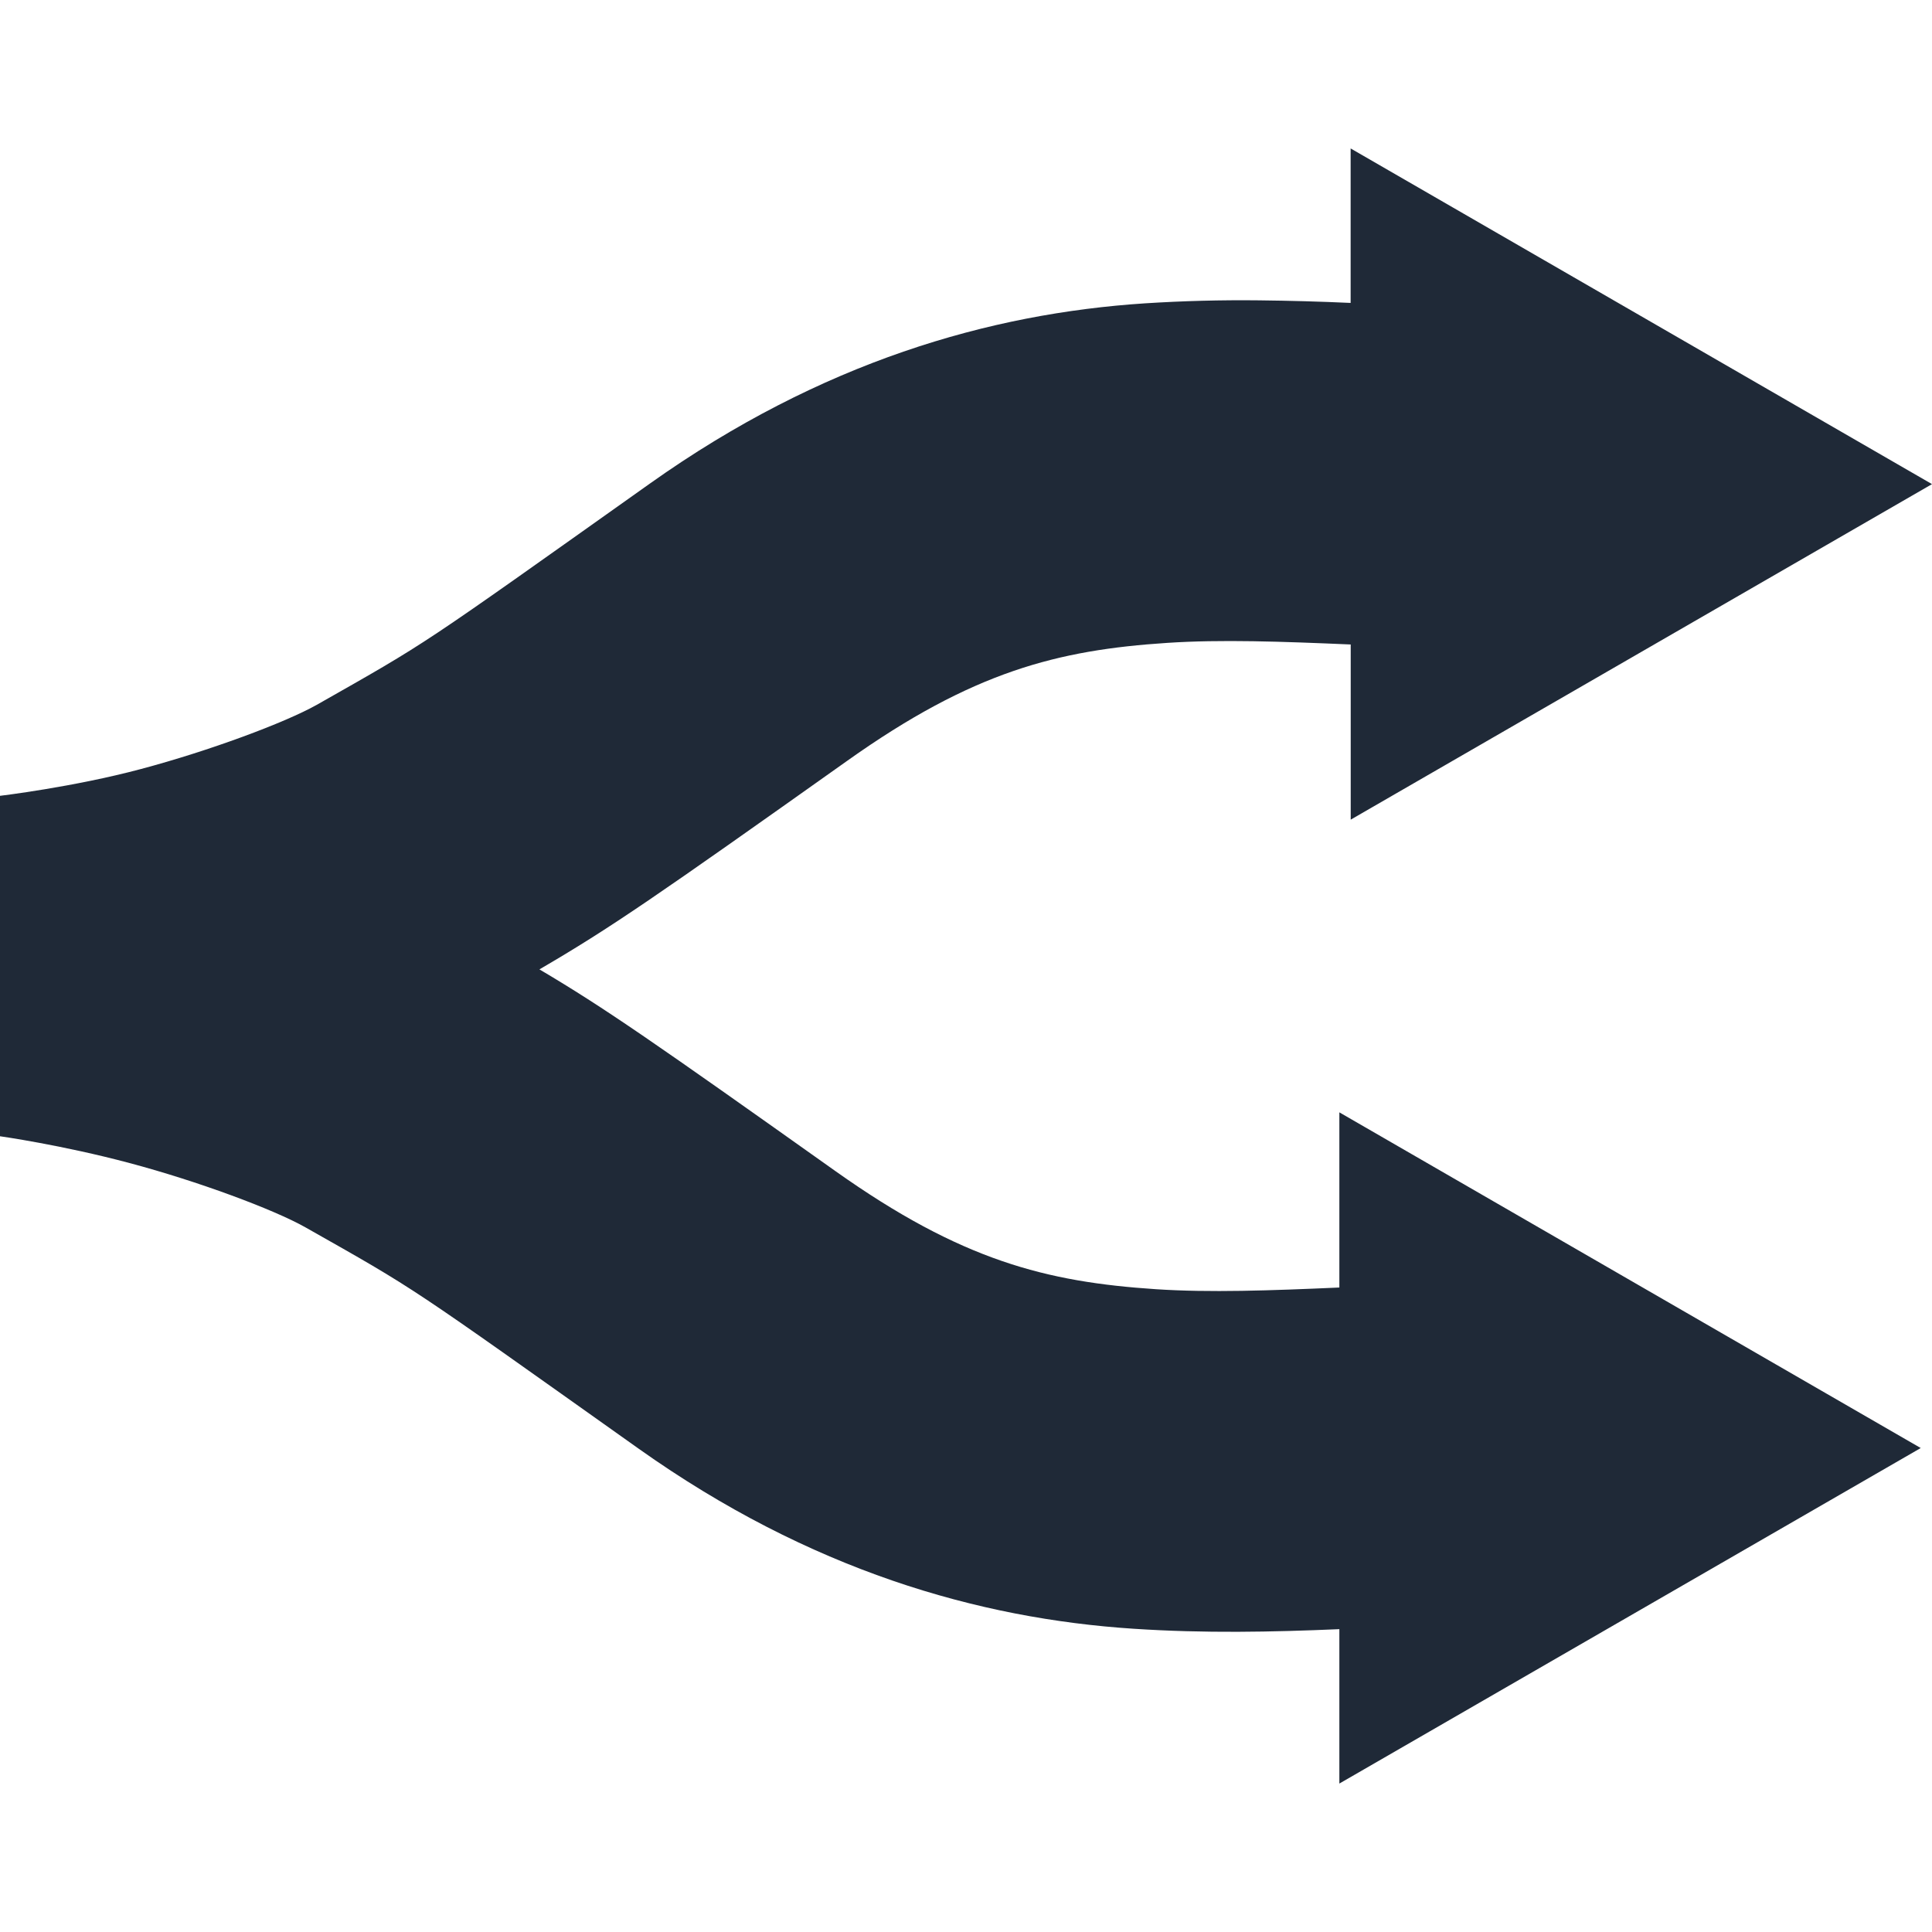
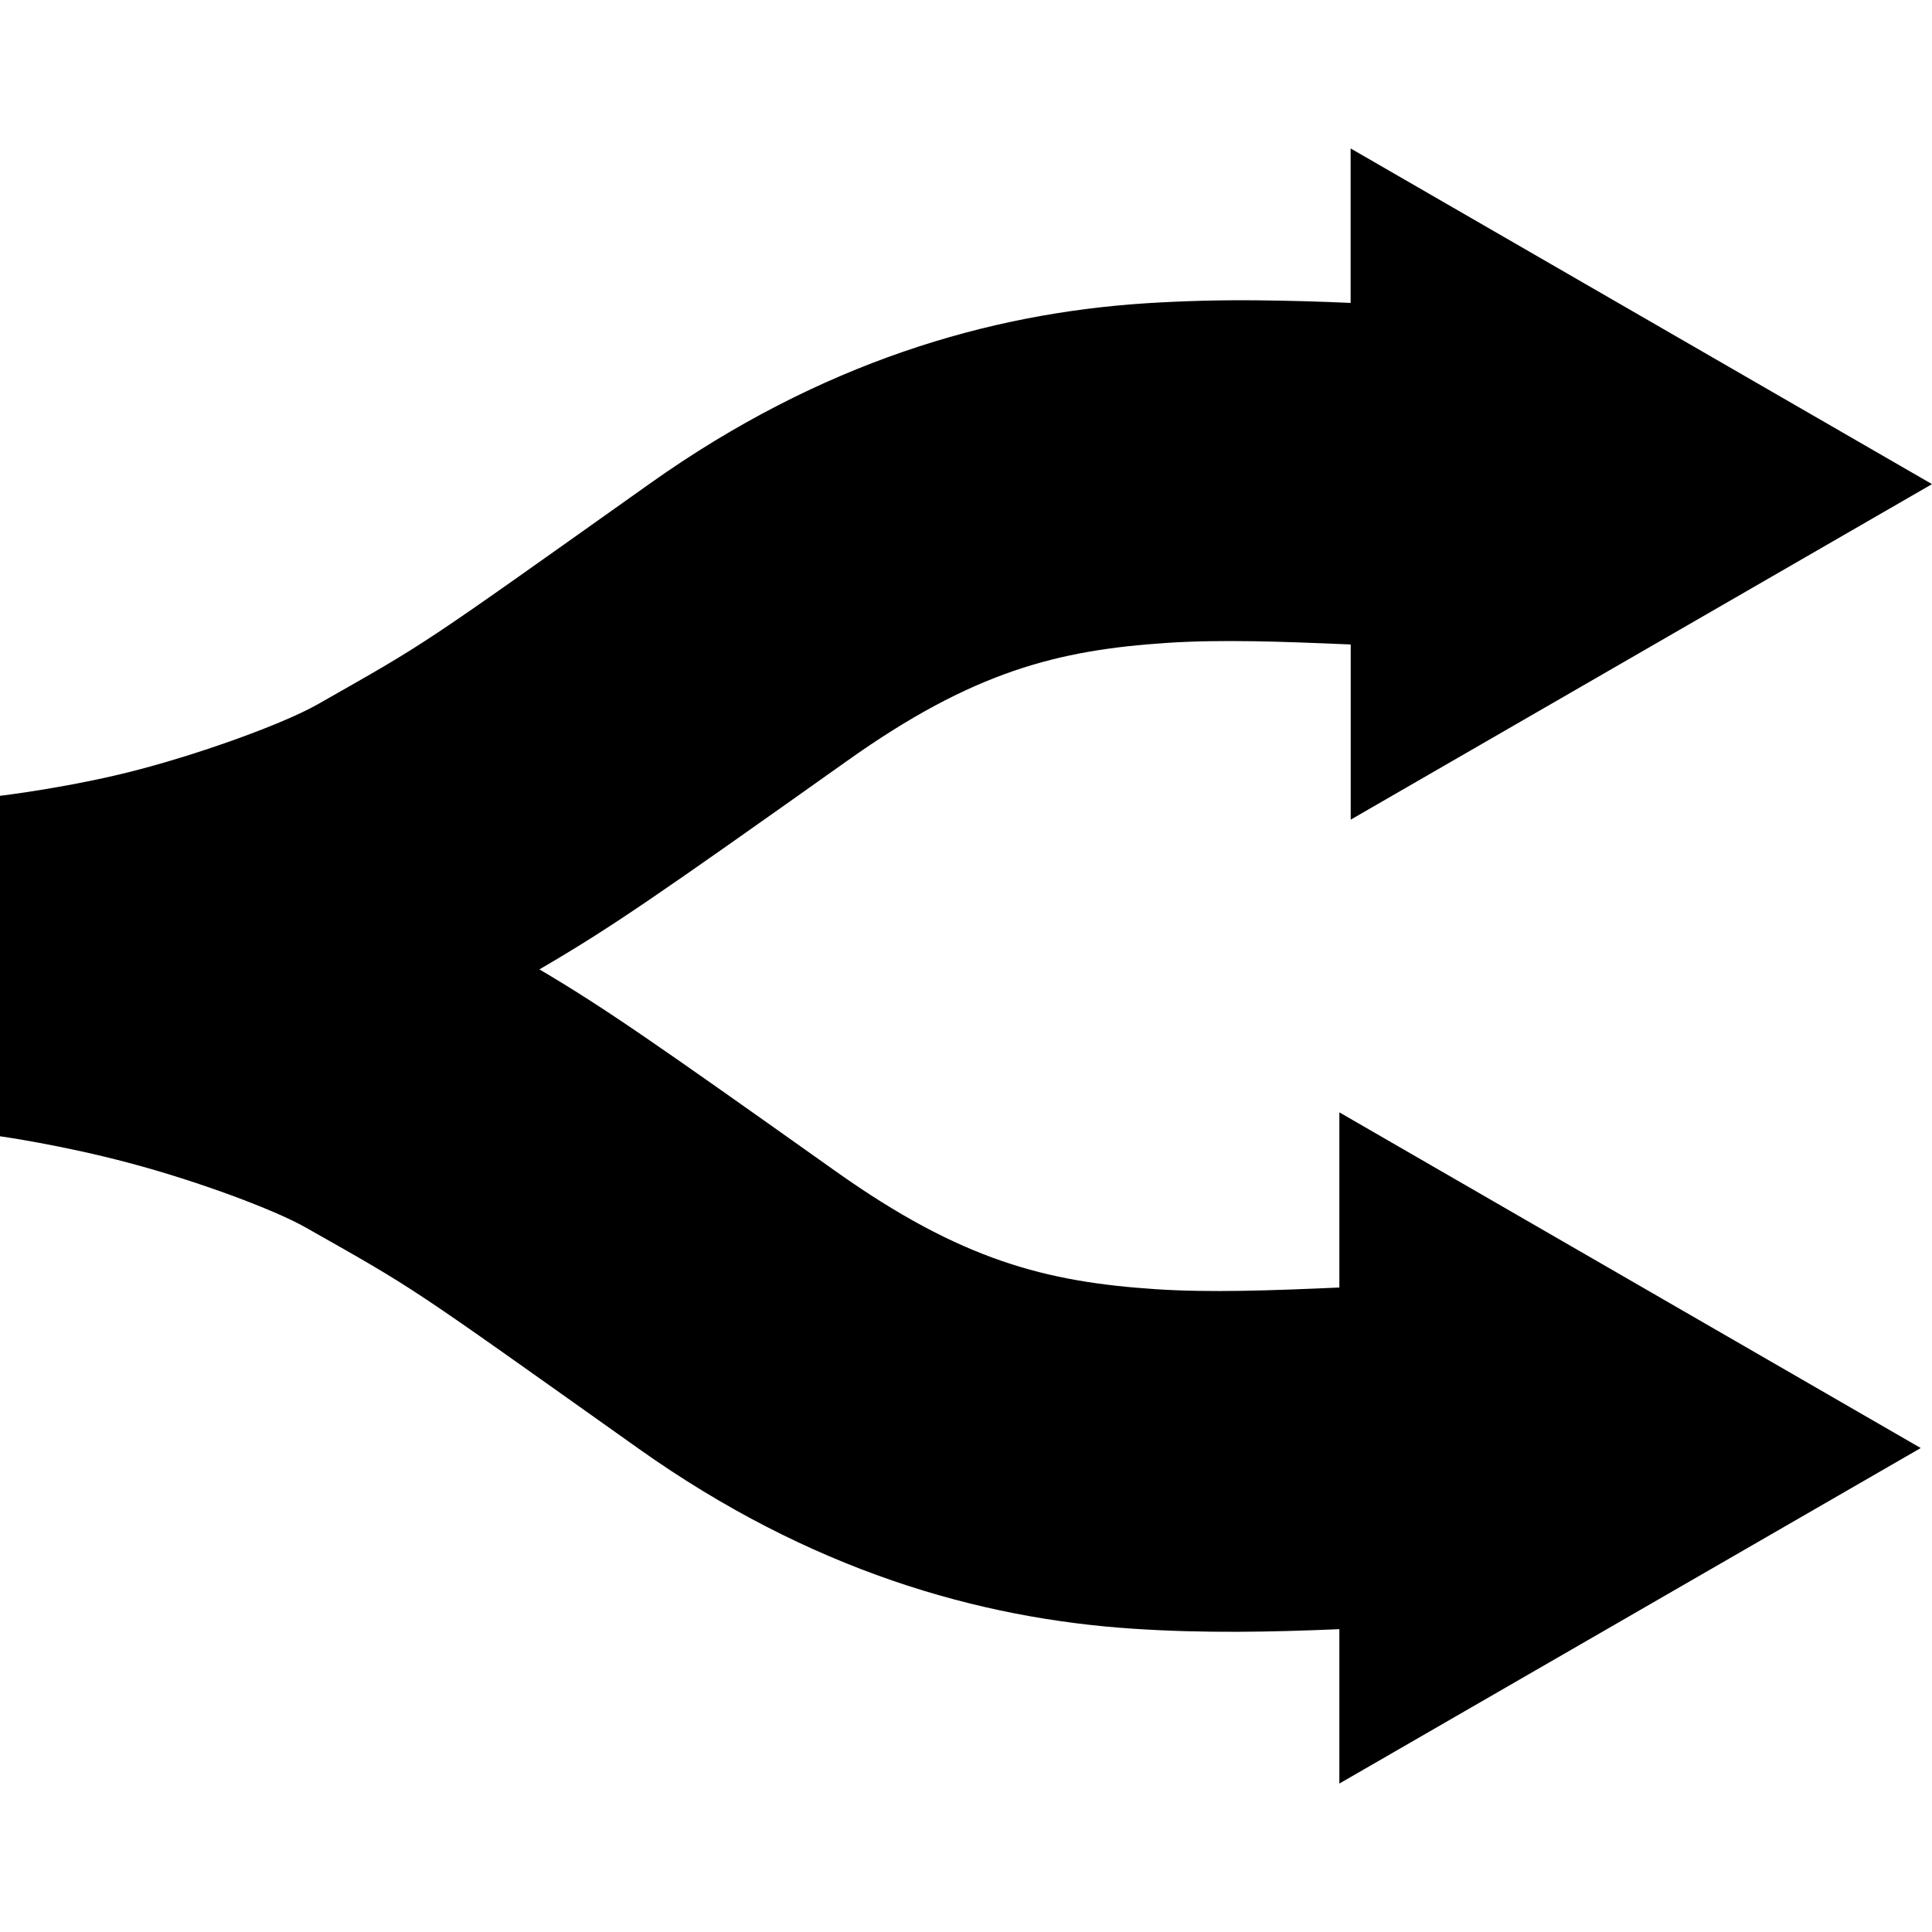
- <svg xmlns="http://www.w3.org/2000/svg" fill="#1f2937" role="img" viewBox="0 0 24 24">
+ <svg xmlns="http://www.w3.org/2000/svg" fill="#000000" role="img" viewBox="0 0 24 24">
  <path d="M16.778 1.844v1.919q-.569-.026-1.138-.032-.708-.008-1.415.037c-1.93.126-4.023.728-6.149 2.237-2.911 2.066-2.731 1.95-4.14 2.75-.396.223-1.342.574-2.185.798-.841.225-1.753.333-1.751.333v4.229s.768.108 1.61.333c.842.224 1.789.575 2.185.799 1.41.798 1.228.683 4.14 2.75 2.126 1.509 4.22 2.11 6.148 2.236.88.058 1.716.041 2.555.005v1.918l7.222-4.168-7.222-4.17v2.176c-.86.038-1.611.065-2.278.021-1.364-.09-2.417-.357-3.979-1.465-2.244-1.593-2.866-2.027-3.68-2.508.889-.518 1.449-.906 3.822-2.59 1.56-1.109 2.614-1.377 3.978-1.466.667-.044 1.418-.017 2.278.02v2.176L24 6.014Z" />
</svg>
